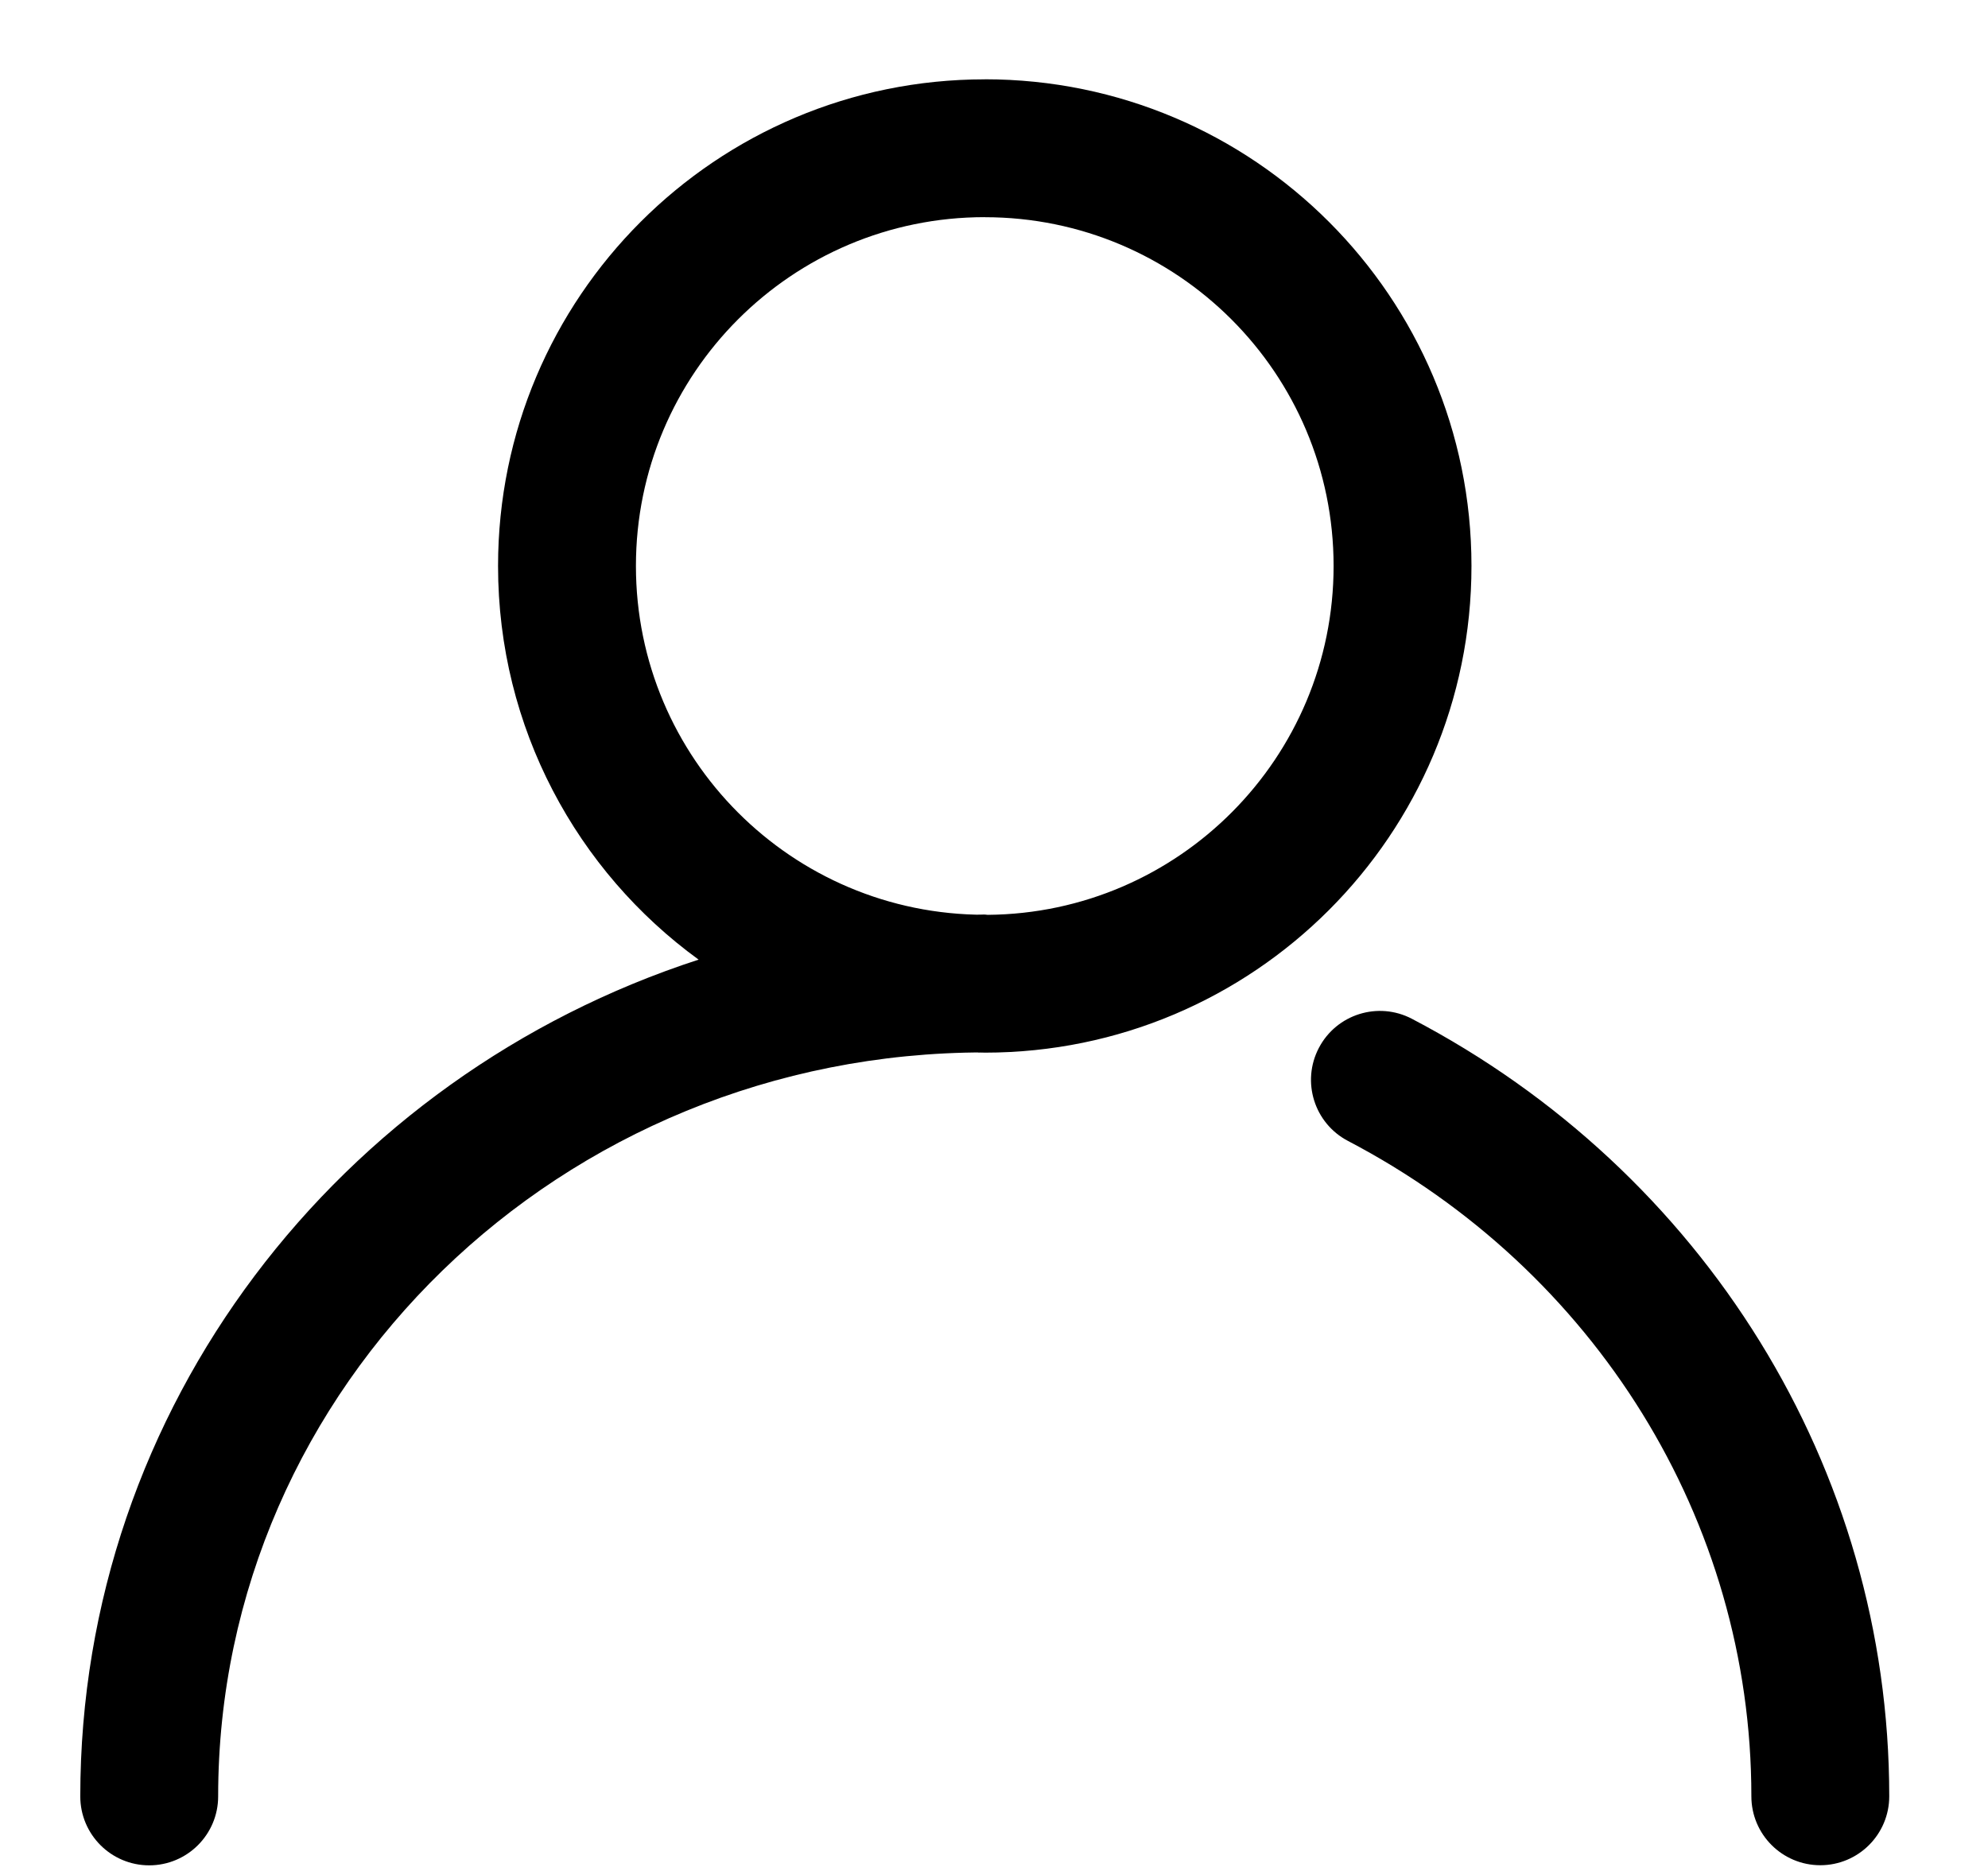
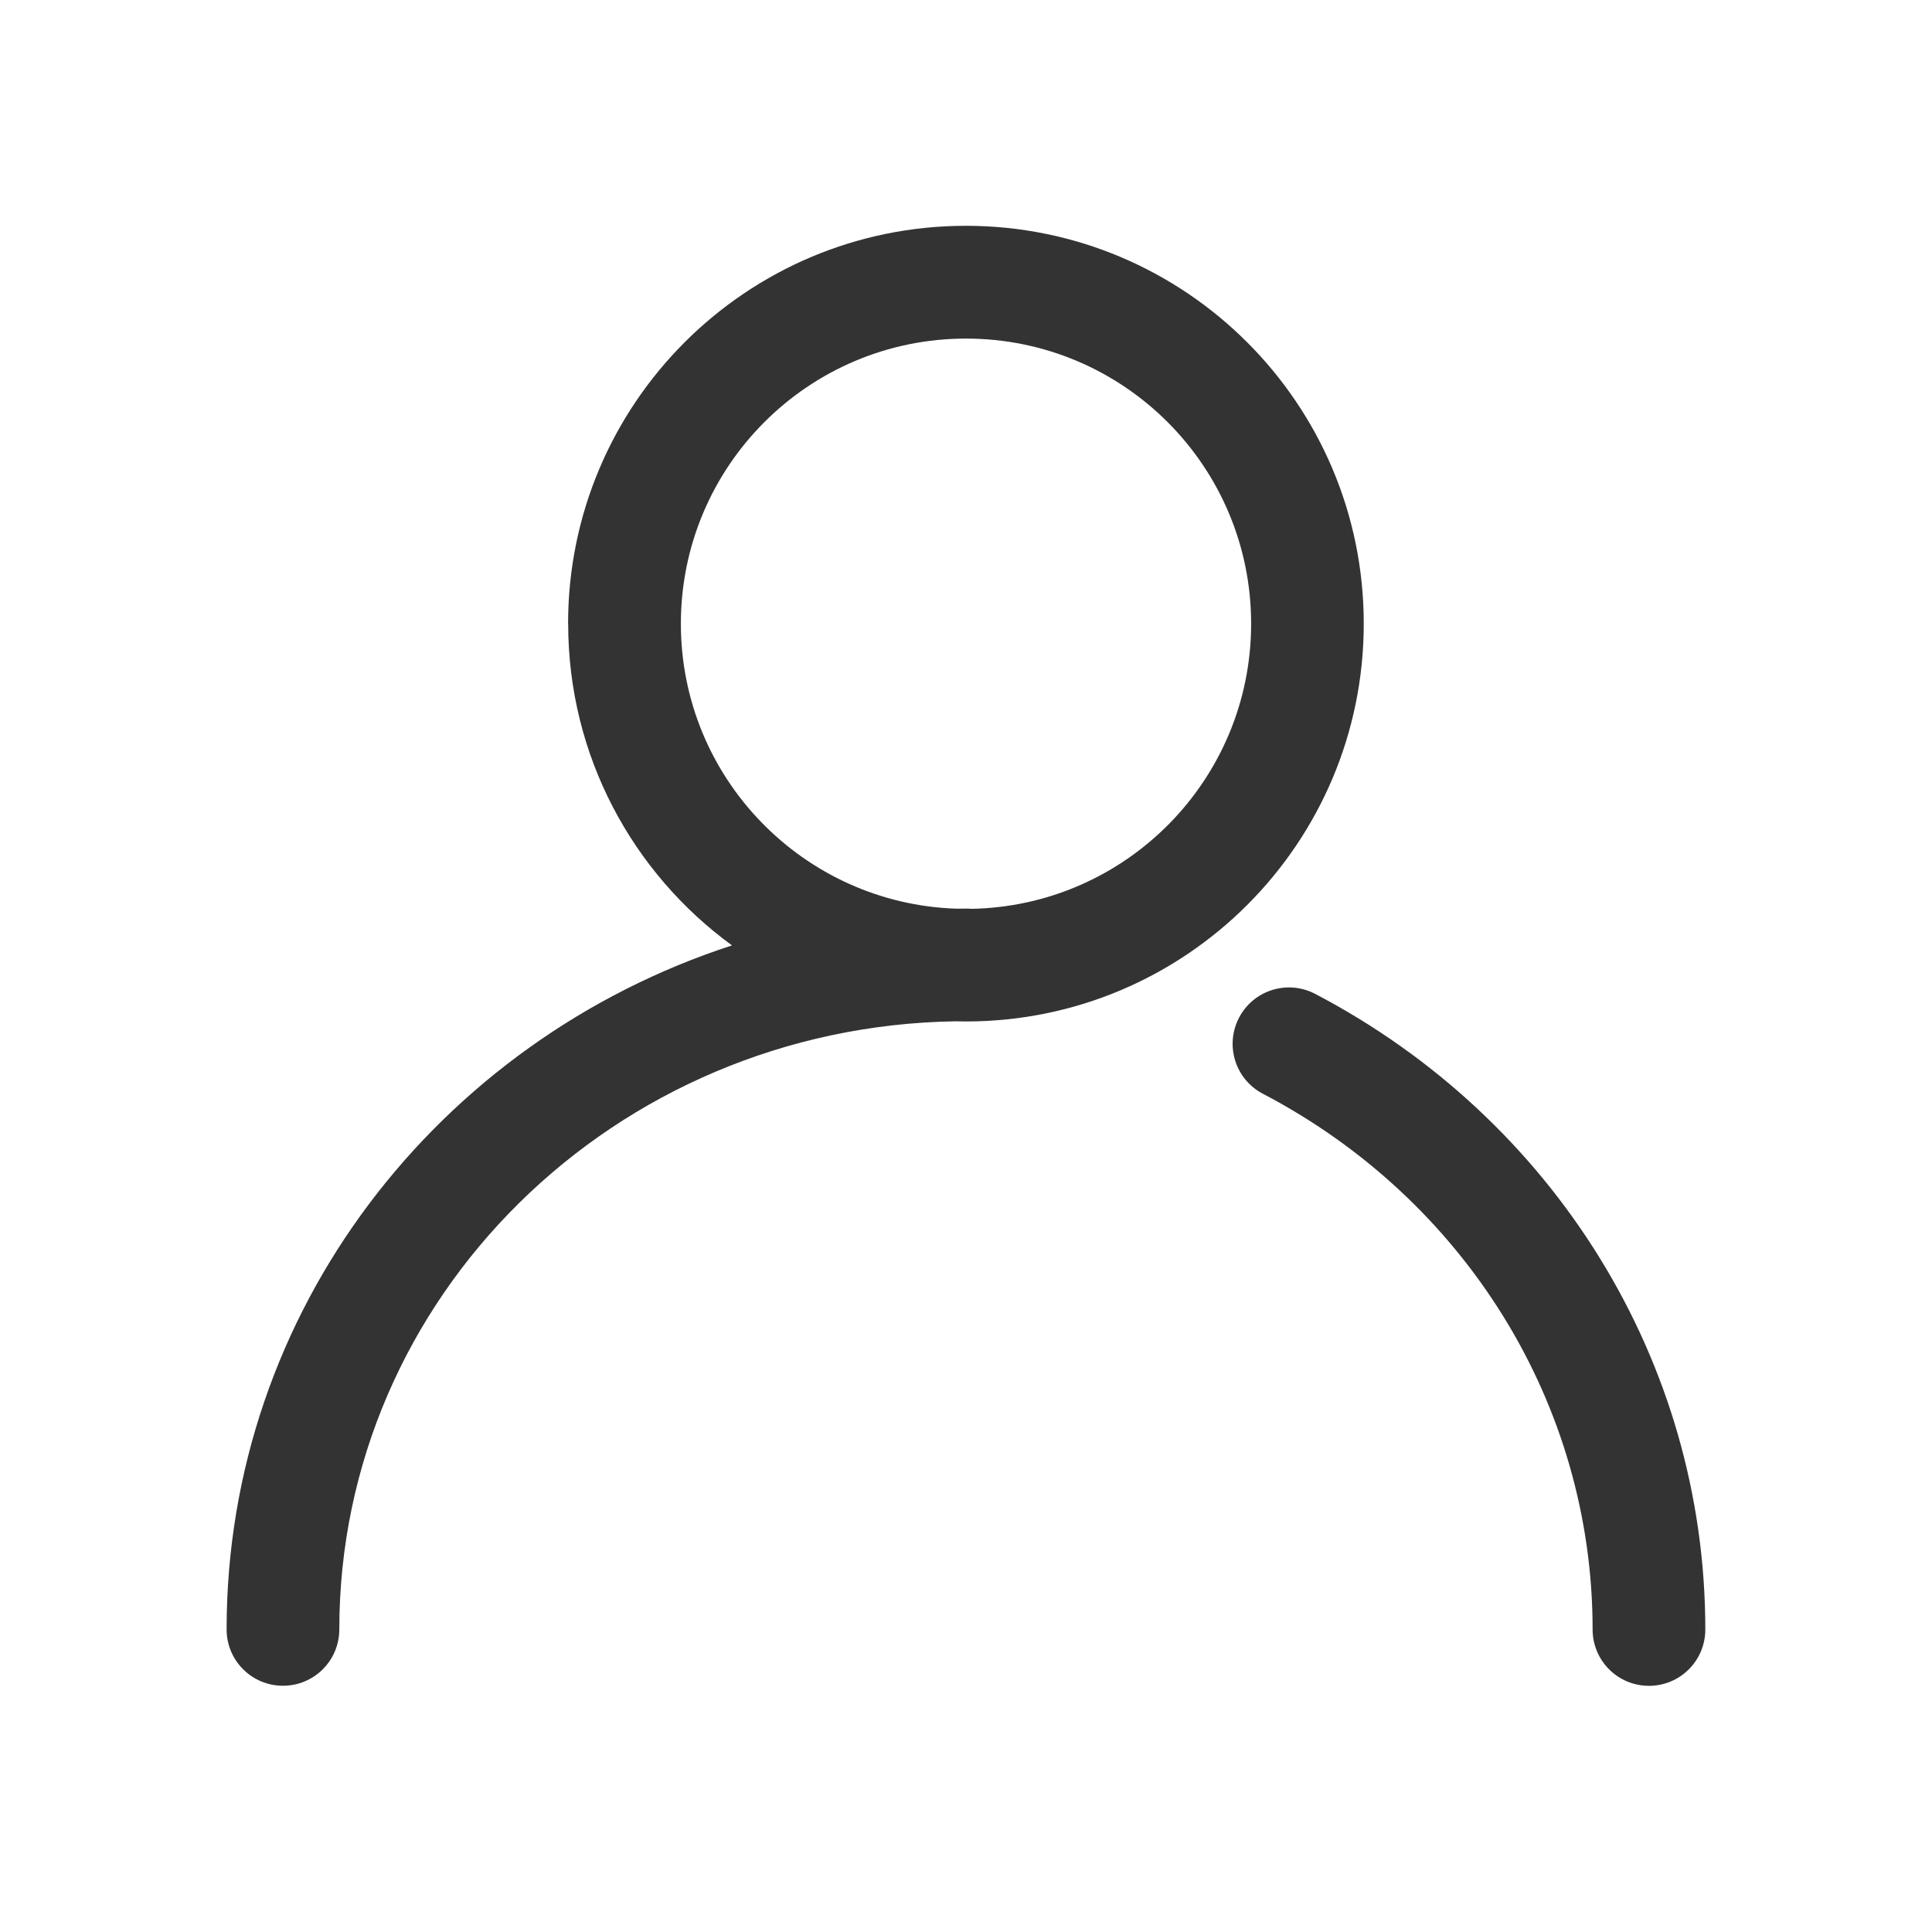
- <svg xmlns="http://www.w3.org/2000/svg" version="1.1" width="34" height="32" viewBox="0 0 34 32">
-   <path fill="currentColor" d="M16.842 1.356c4.597 0 8.324 3.727 8.324 8.324s-3.727 8.324-8.324 8.324c-0.049 0-0.097-0-0.146-0.001l0.146-0.003c-7.248 0-13.111 5.704-13.111 12.725 0 0.651-0.528 1.179-1.179 1.179s-1.179-0.528-1.179-1.179c0-6.667 4.434-12.316 10.575-14.312-2.079-1.511-3.43-3.964-3.43-6.732 0-4.597 3.727-8.324 8.324-8.324zM24.147 17.425c4.983 2.607 8.164 7.677 8.164 13.298 0 0.651-0.528 1.179-1.179 1.179s-1.179-0.528-1.179-1.179c0-4.729-2.681-9.002-6.899-11.209-0.577-0.302-0.8-1.014-0.498-1.591s1.014-0.8 1.591-0.498zM16.842 3.714c-3.295 0-5.966 2.671-5.966 5.966s2.671 5.966 5.966 5.966l-0.125-0.004c0.042-0 0.083-0 0.125-0l0.051 0.005c3.271-0.027 5.915-2.688 5.915-5.966 0-3.295-2.671-5.966-5.966-5.966z" />
+ <svg xmlns="http://www.w3.org/2000/svg" version="1.1" width="24" height="24" viewBox="0 0 24 24">
+   <path opacity="0.8" fill="currentColor" d="M7.058 7.747c0 1.643 0.802 3.099 2.035 3.997-3.646 1.185-6.278 4.539-6.278 8.497 0 0.387 0.313 0.7 0.7 0.7s0.7-0.313 0.7-0.7c0-4.127 3.412-7.487 7.655-7.554 0.043 0.001 0.086 0.002 0.129 0.002 2.73 0 4.942-2.213 4.942-4.942s-2.213-4.942-4.942-4.942c-2.73 0-4.942 2.213-4.942 4.942zM12.058 11.289c-0.019-0.002-0.038-0.002-0.058-0.002-0.040 0-0.081 0-0.121 0.001-1.9-0.064-3.421-1.625-3.421-3.54 0-1.956 1.586-3.542 3.542-3.542s3.542 1.586 3.542 3.542c0 1.937-1.555 3.511-3.484 3.542zM16.337 12.346c2.958 1.548 4.847 4.558 4.847 7.896 0 0.387-0.313 0.7-0.7 0.7s-0.7-0.313-0.7-0.7c0-2.808-1.592-5.345-4.096-6.655-0.343-0.179-0.475-0.602-0.296-0.945s0.602-0.475 0.945-0.296z" />
</svg>
